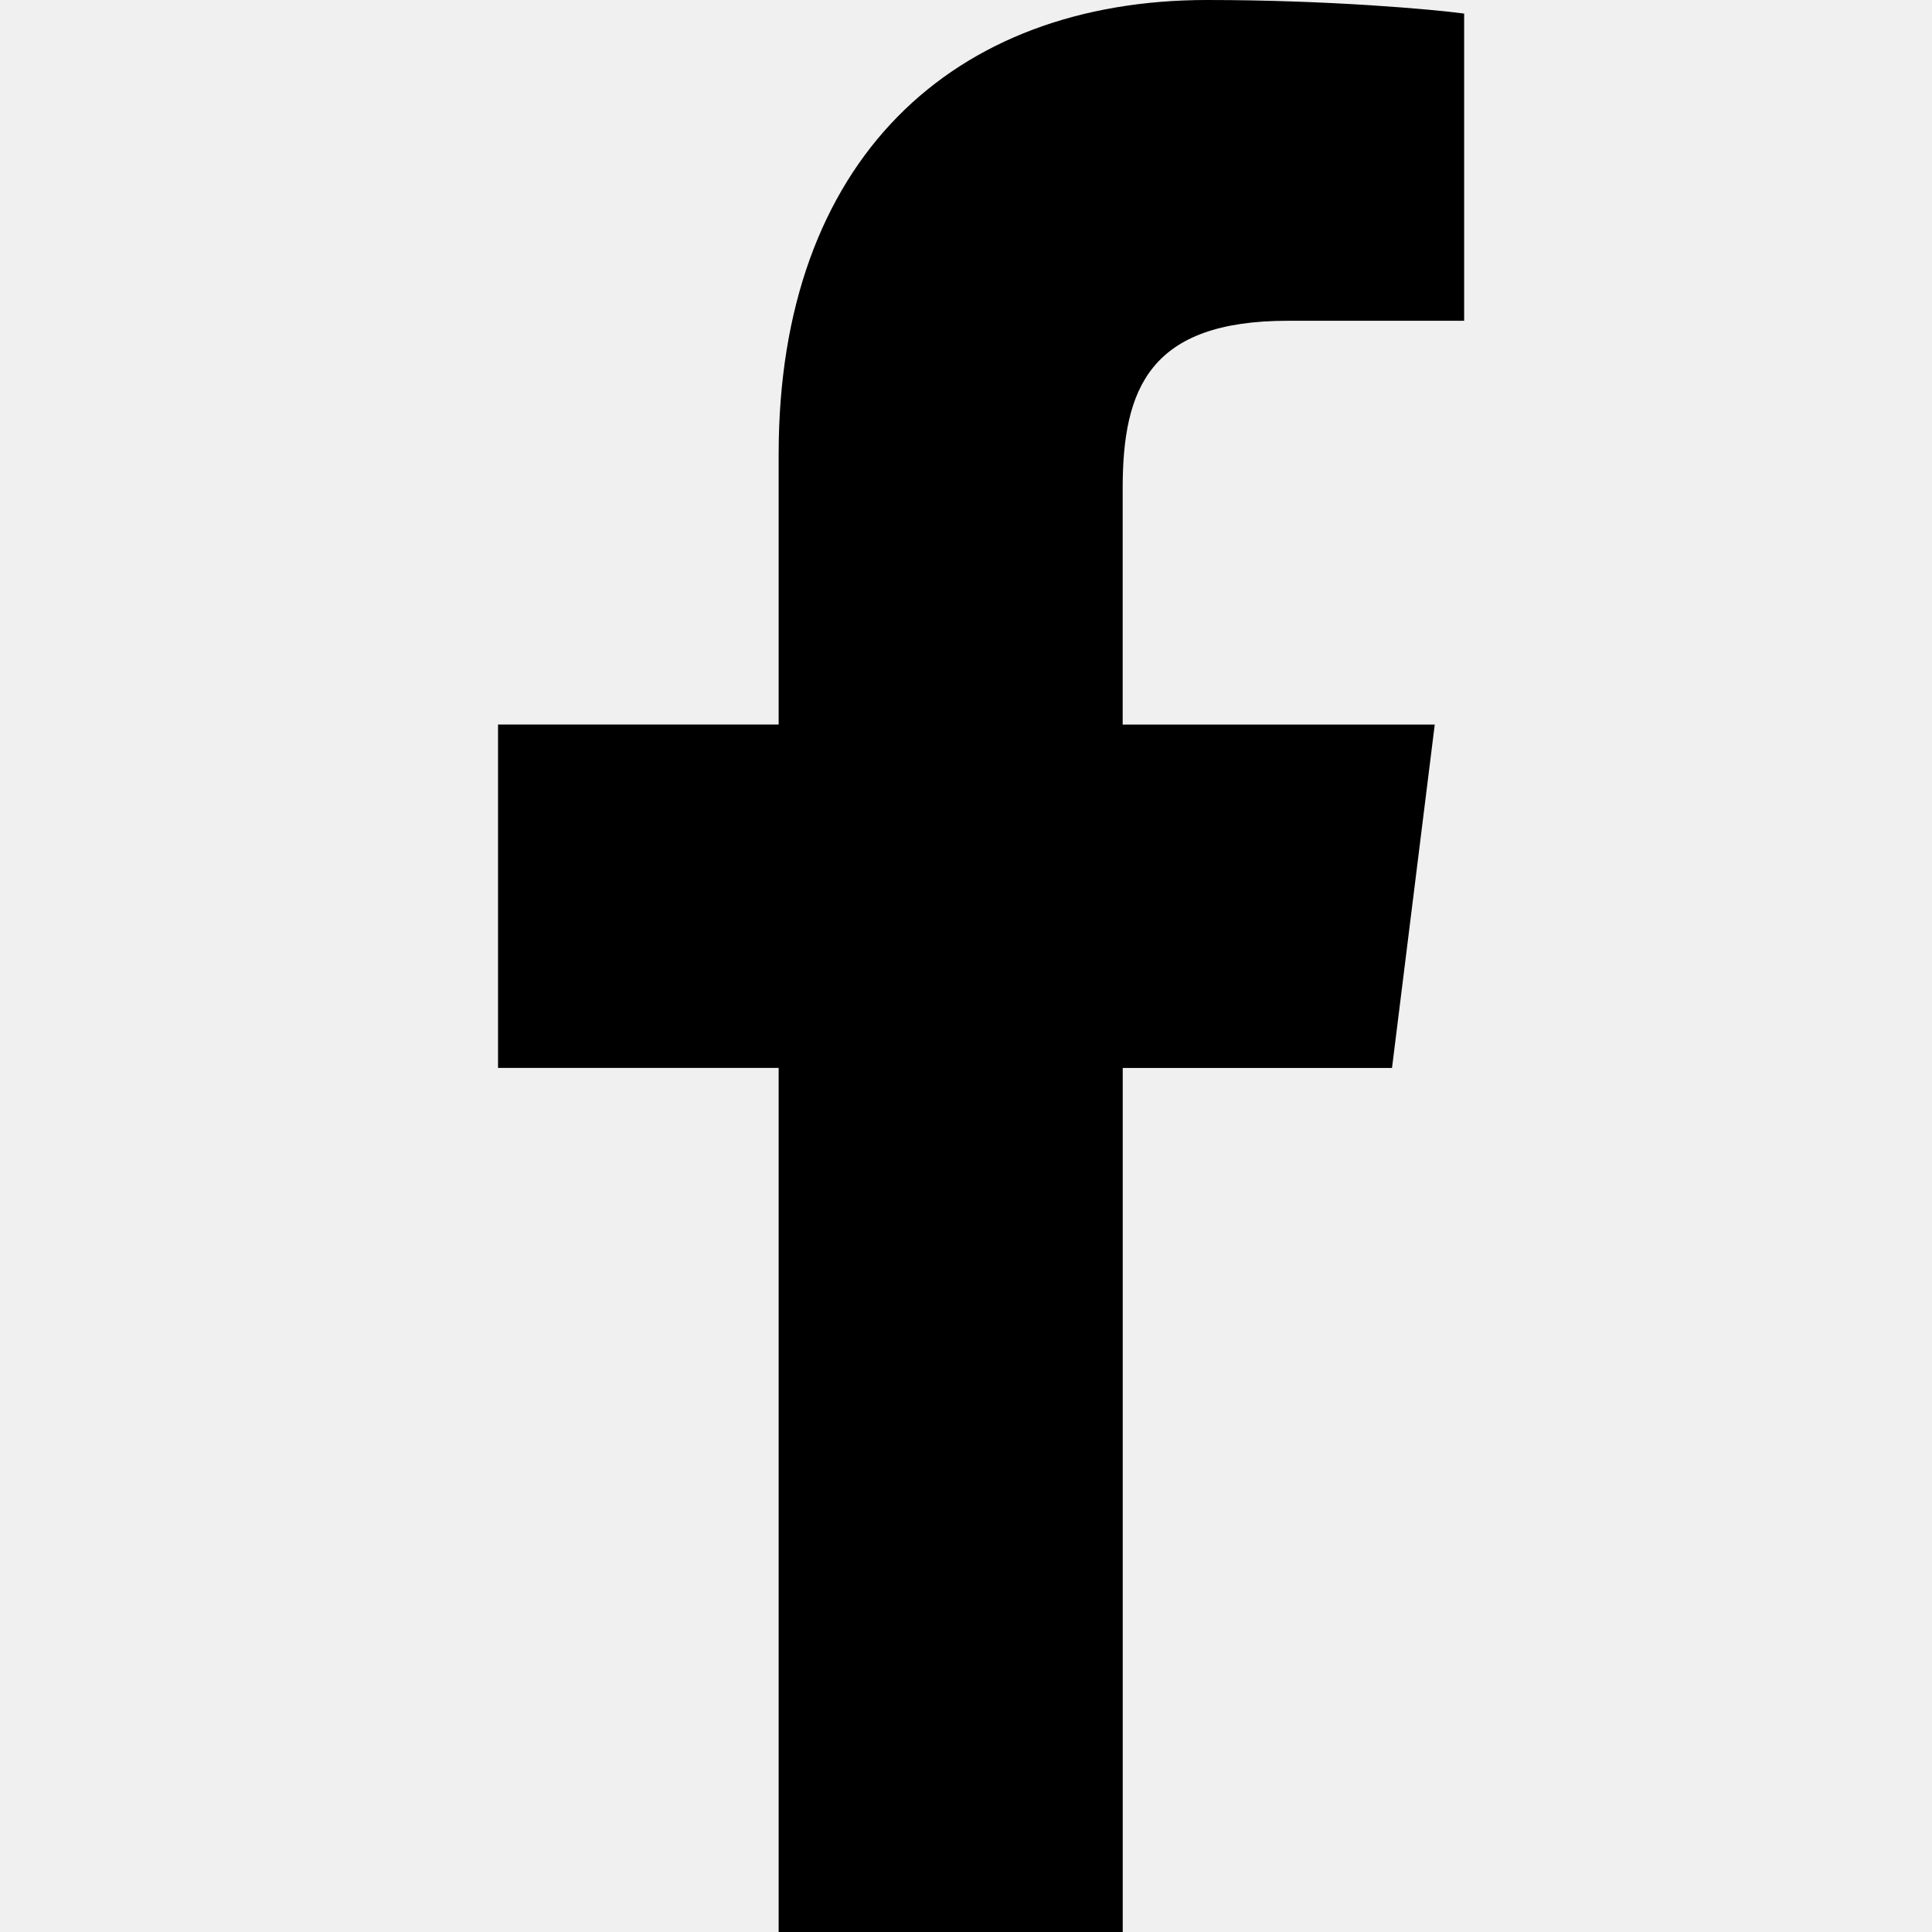
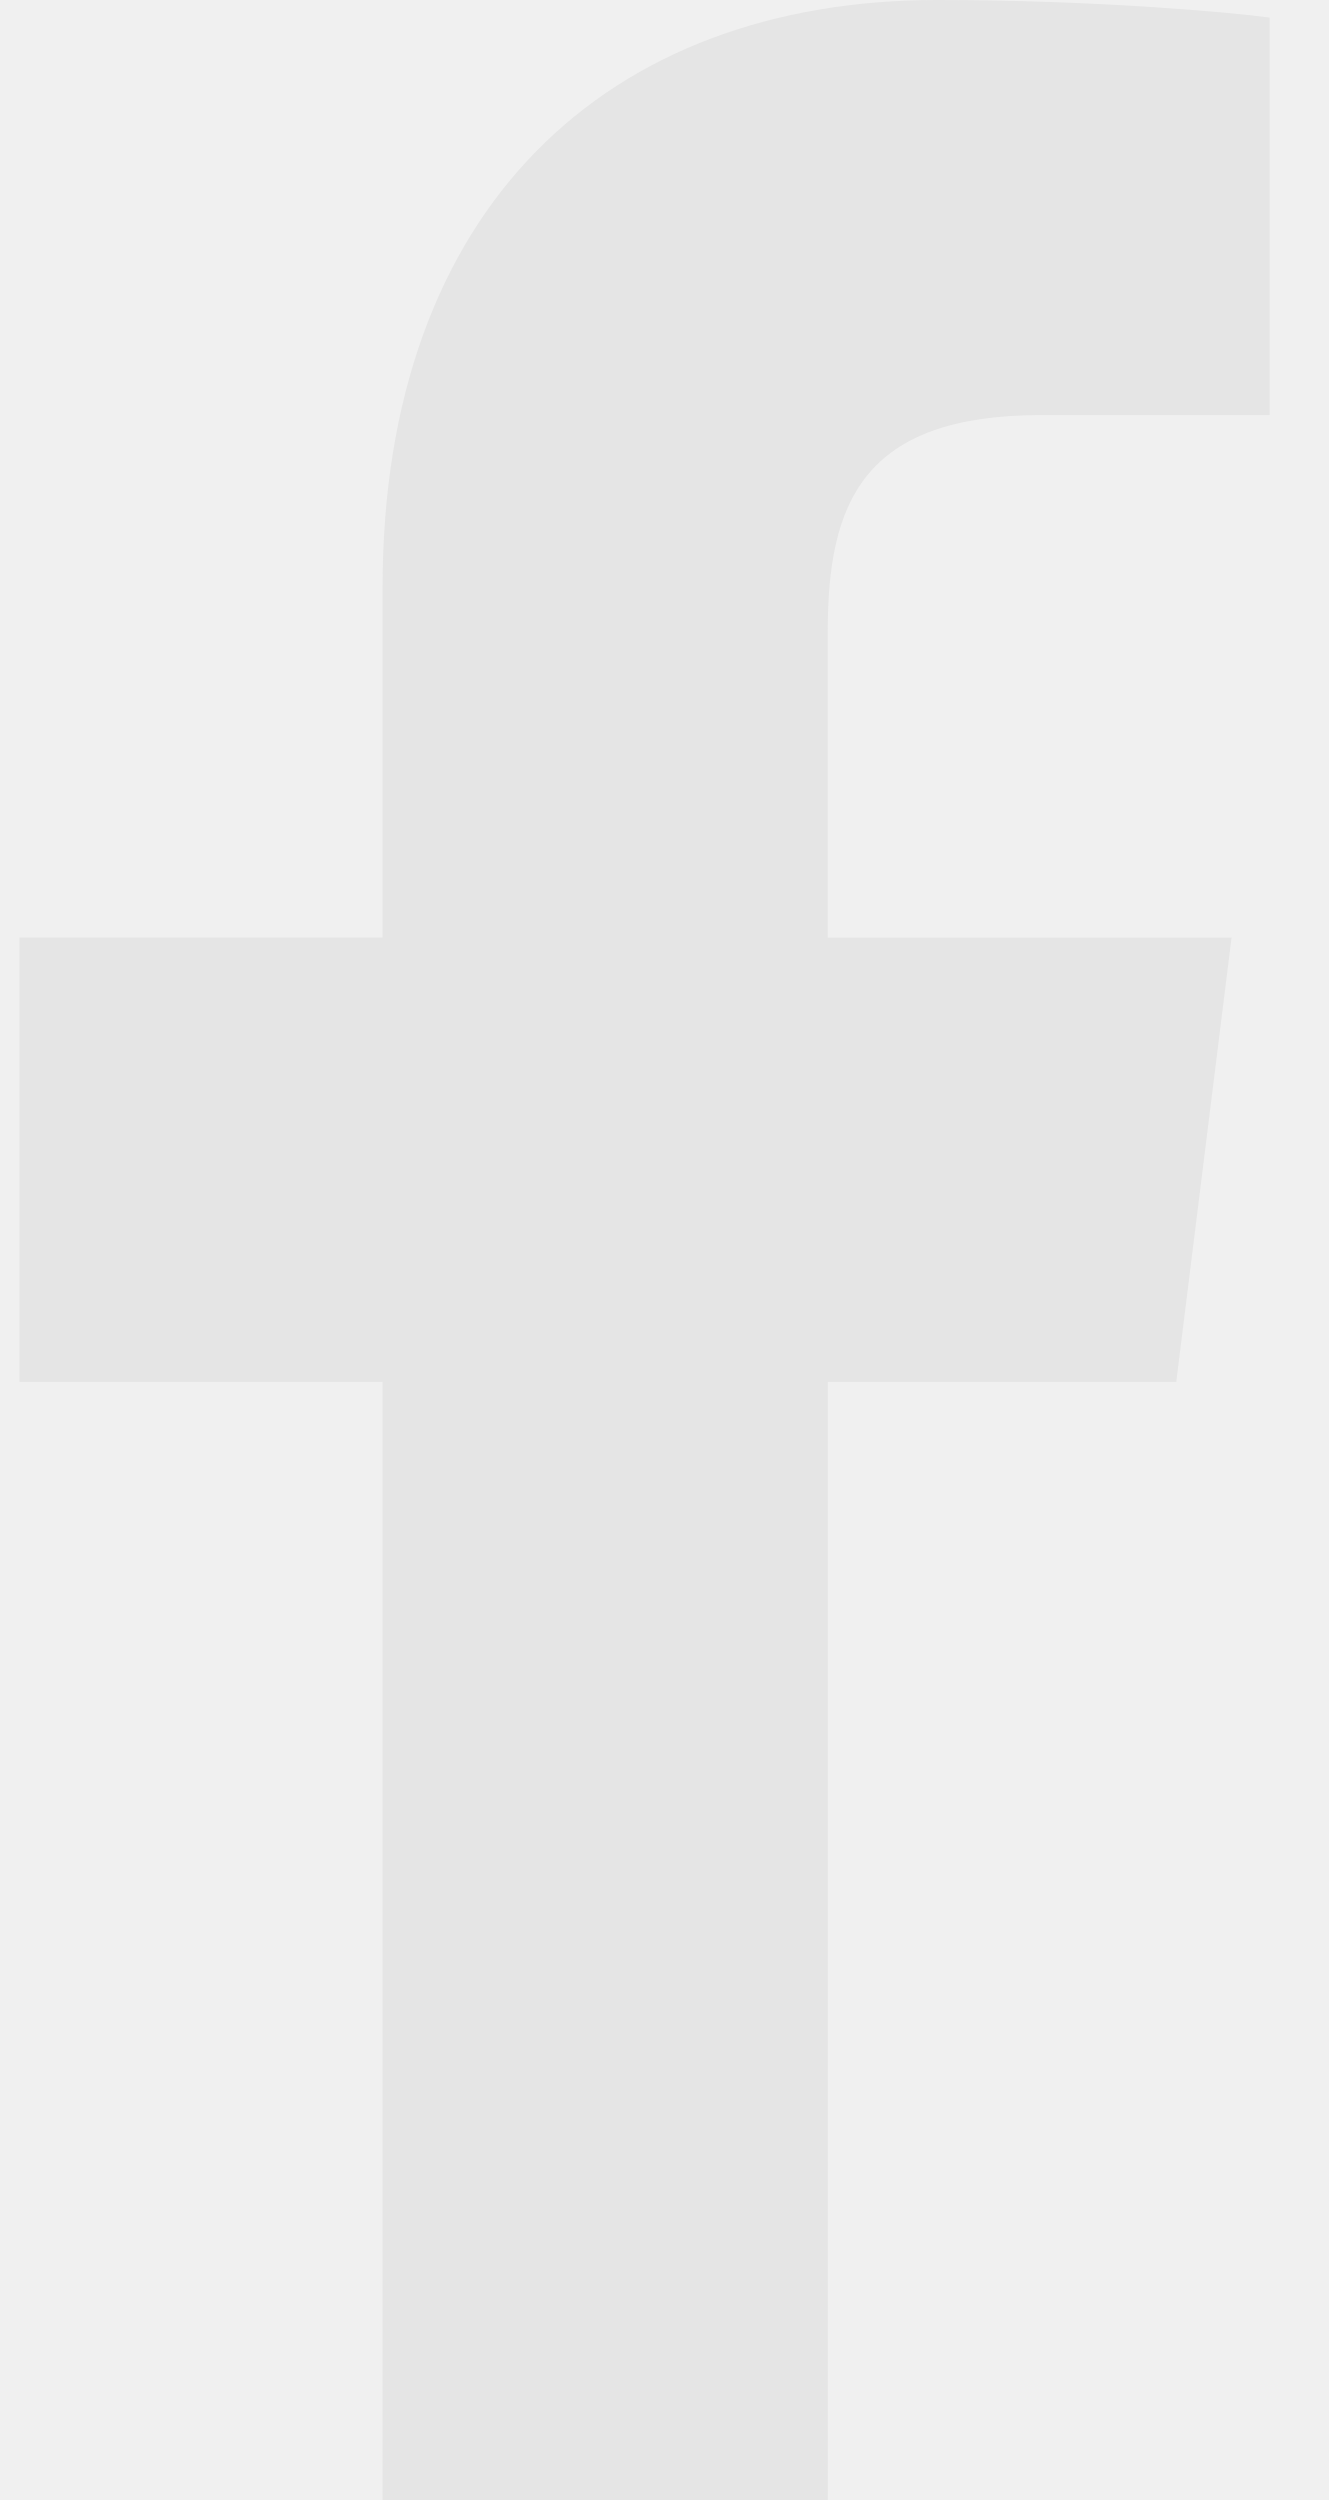
- <svg xmlns="http://www.w3.org/2000/svg" width="32" height="32" viewBox="0 0 32 32" fill="none">
-   <g clip-path="url(#clip0_36_142)">
-     <path d="M21.329 5.313H24.251V0.225C23.747 0.156 22.013 0 19.995 0C15.783 0 12.897 2.649 12.897 7.519V12H8.249V17.688H12.897V32H18.596V17.689H23.056L23.764 12.001H18.595V8.083C18.596 6.439 19.039 5.313 21.329 5.313Z" fill="black" />
-   </g>
-   <defs>
-     <clipPath id="clip0_36_142">
-       <rect width="32" height="32" fill="white" />
-     </clipPath>
-   </defs>
+ <svg xmlns="http://www.w3.org/2000/svg" width="17" height="32" viewBox="0 0 17 32" fill="none">
+   <path d="M13.329 5.313H16.251V0.225C15.747 0.156 14.013 0 11.995 0C7.783 0 4.897 2.649 4.897 7.519V12H0.249V17.688H4.897V32H10.596V17.689H15.056L15.764 12.001H10.595V8.083C10.596 6.439 11.039 5.313 13.329 5.313Z" fill="#E5E5E5" />
</svg>
